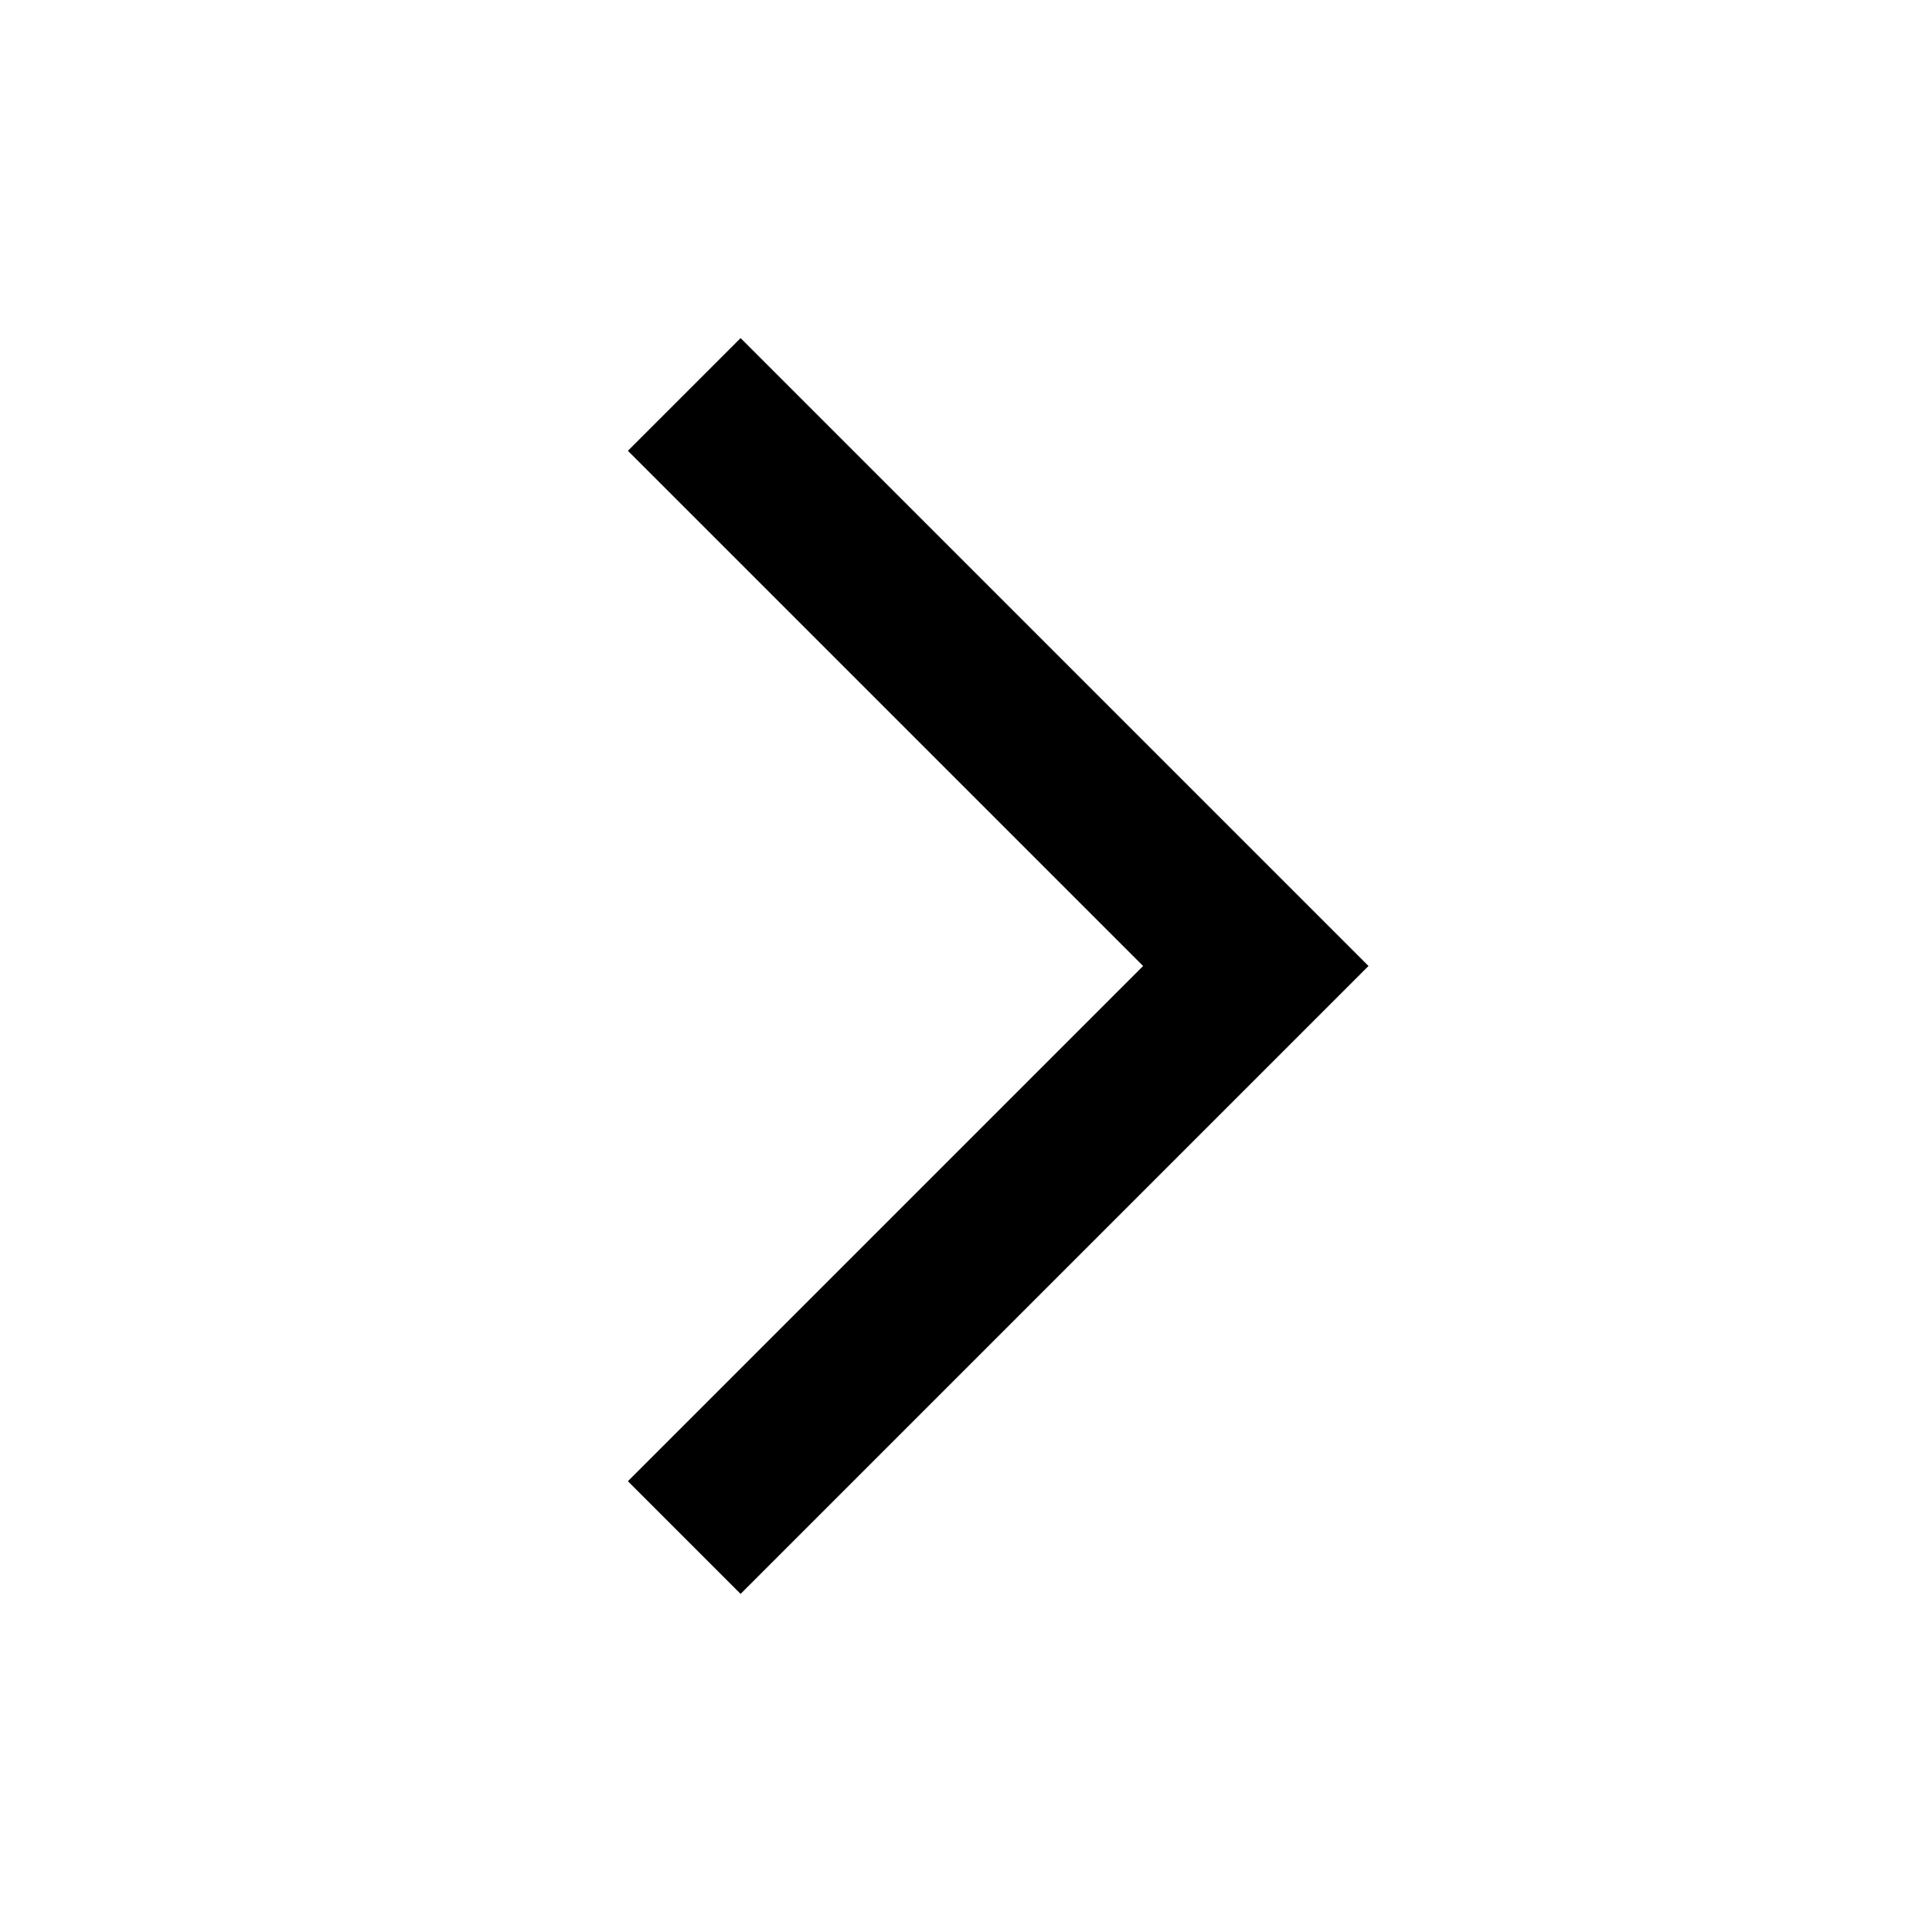
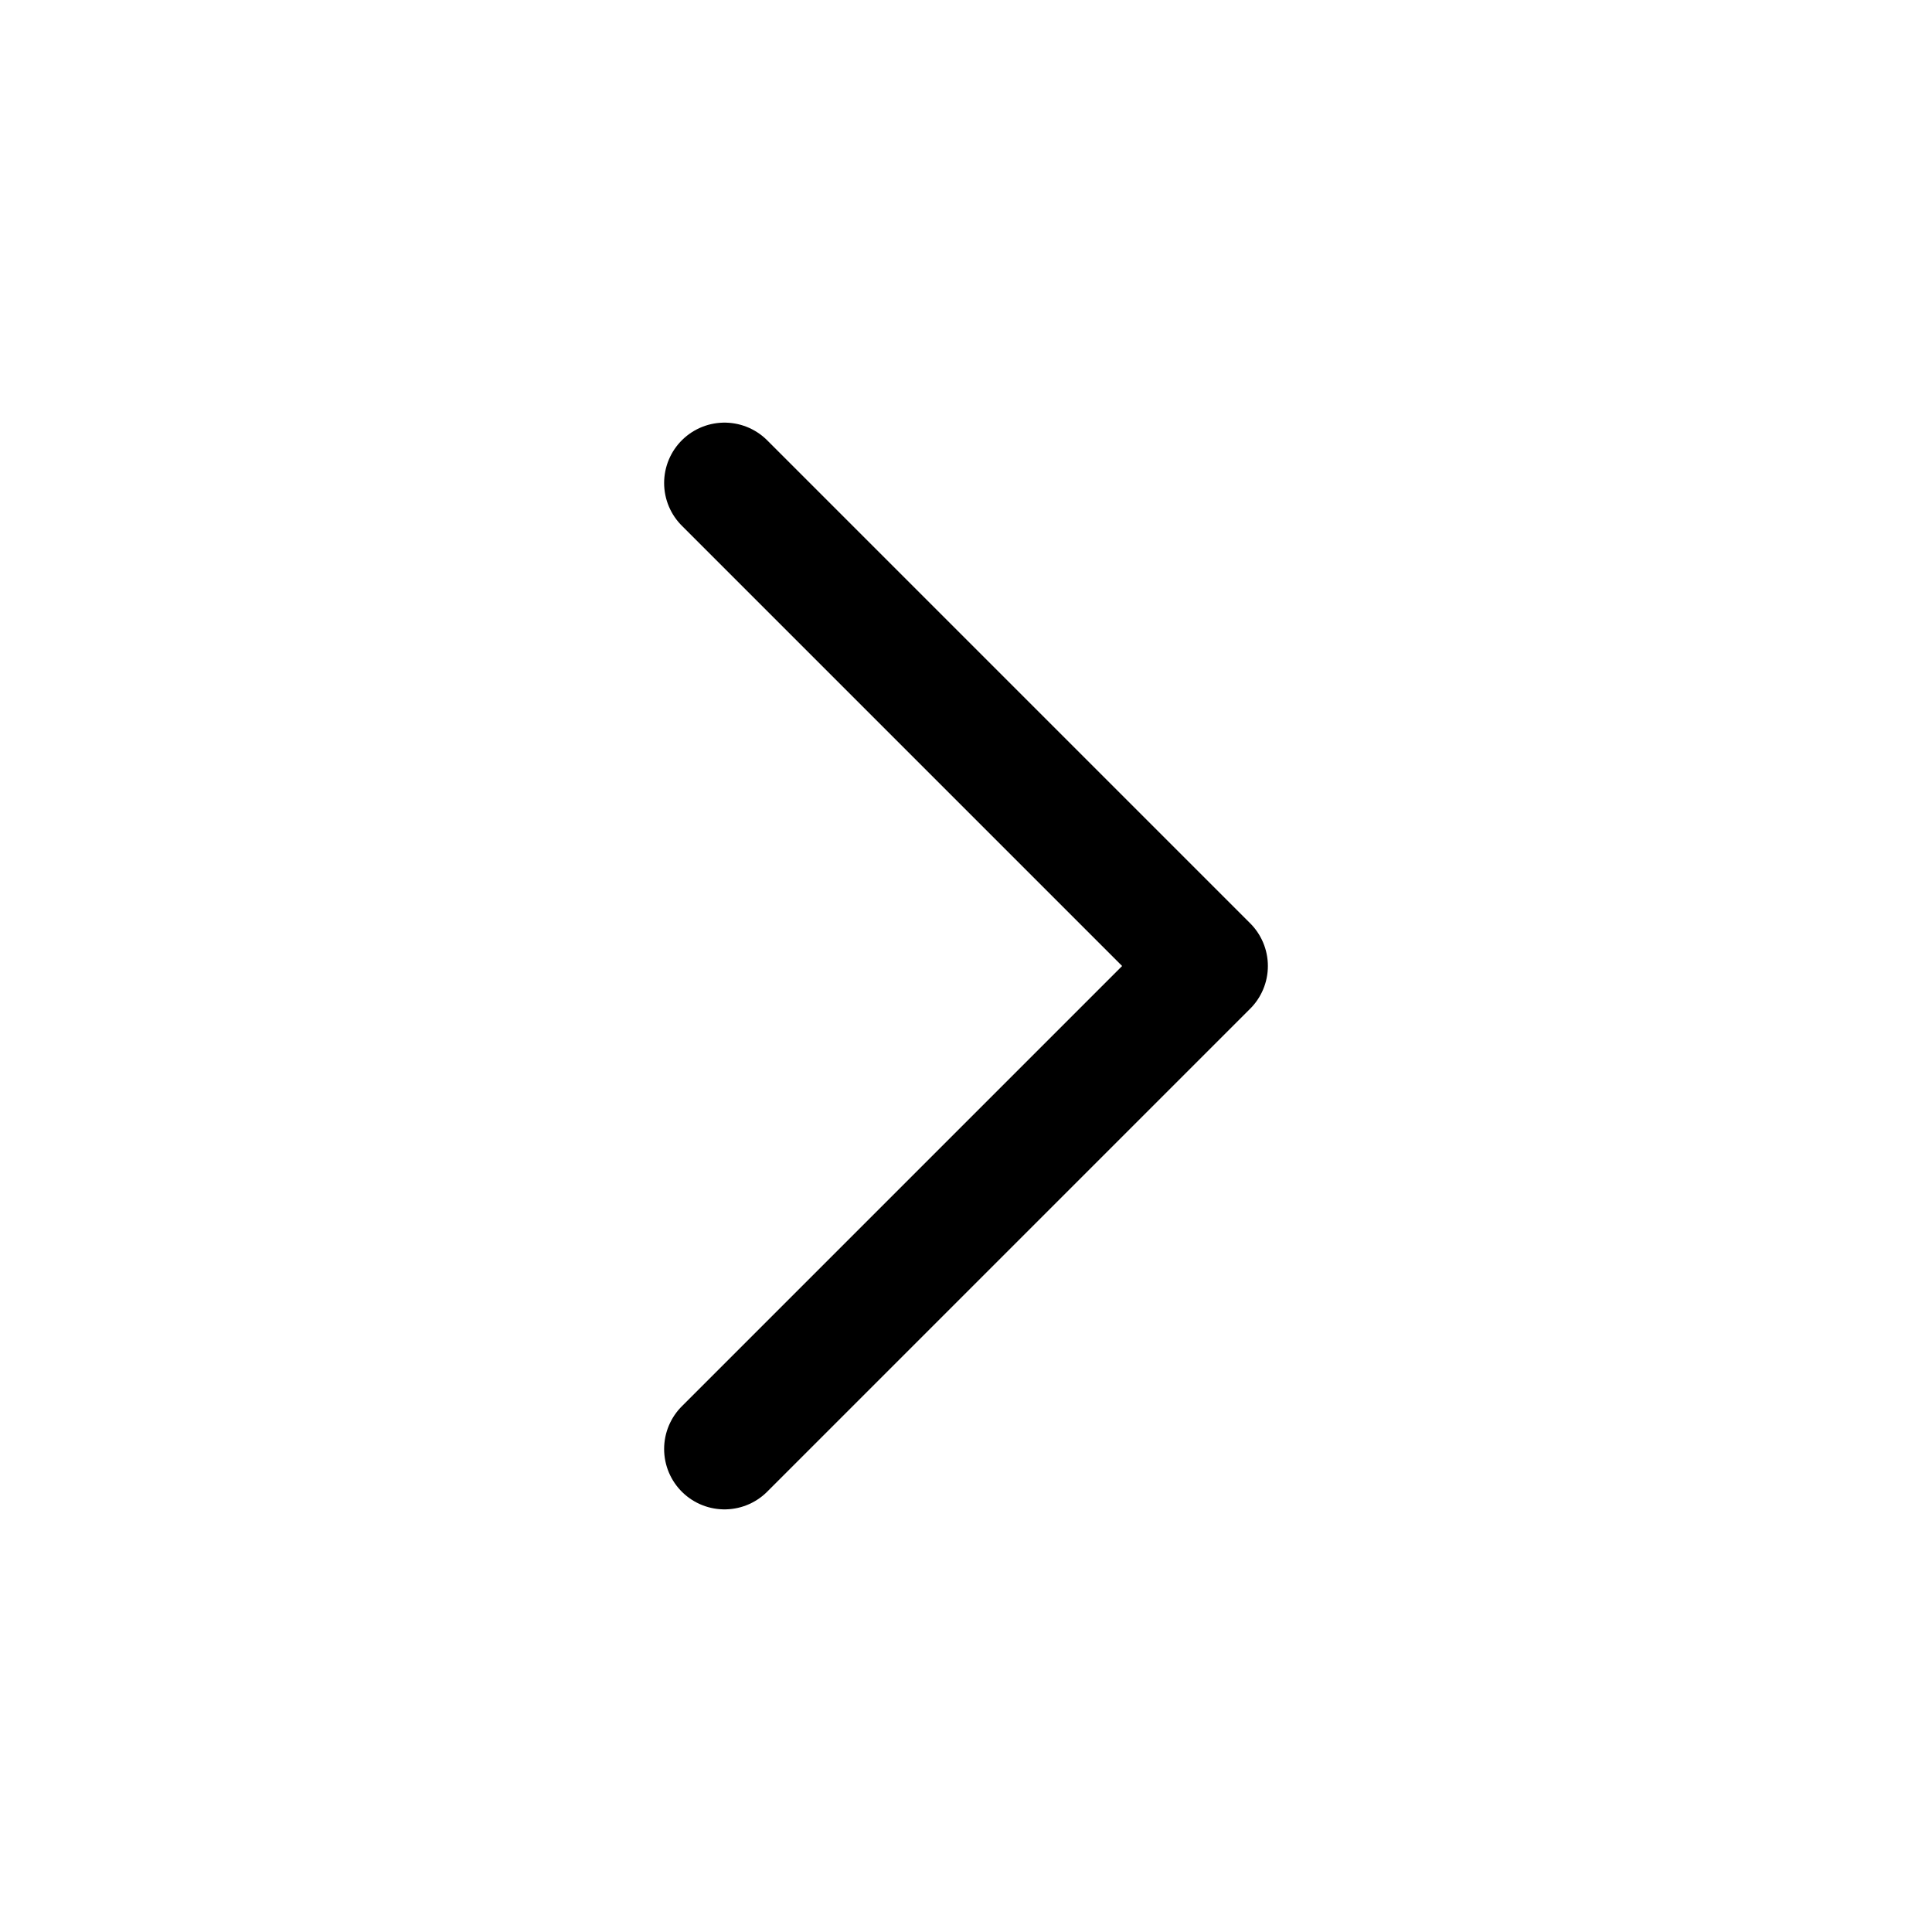
- <svg xmlns="http://www.w3.org/2000/svg" version="1.1" id="Layer_1" x="0px" y="0px" viewBox="0 0 24 24" enable-background="new 0 0 24 24" xml:space="preserve">
-   <g>
-     <polygon points="9.2,4.2 7.8,5.6 14.2,12 7.8,18.4 9.2,19.8 17,12  " />
-   </g>
+ <svg xmlns="http://www.w3.org/2000/svg" class="icon icon-tabler icon-tabler-chevron-right" width="24" height="24" viewBox="0 0 24 24" stroke-width="1.5" stroke="currentColor" fill="none" stroke-linecap="round" stroke-linejoin="round">
+   <path stroke="none" d="M0 0h24v24H0z" fill="none" />
+   <path d="M9 6l6 6l-6 6" />
</svg>
